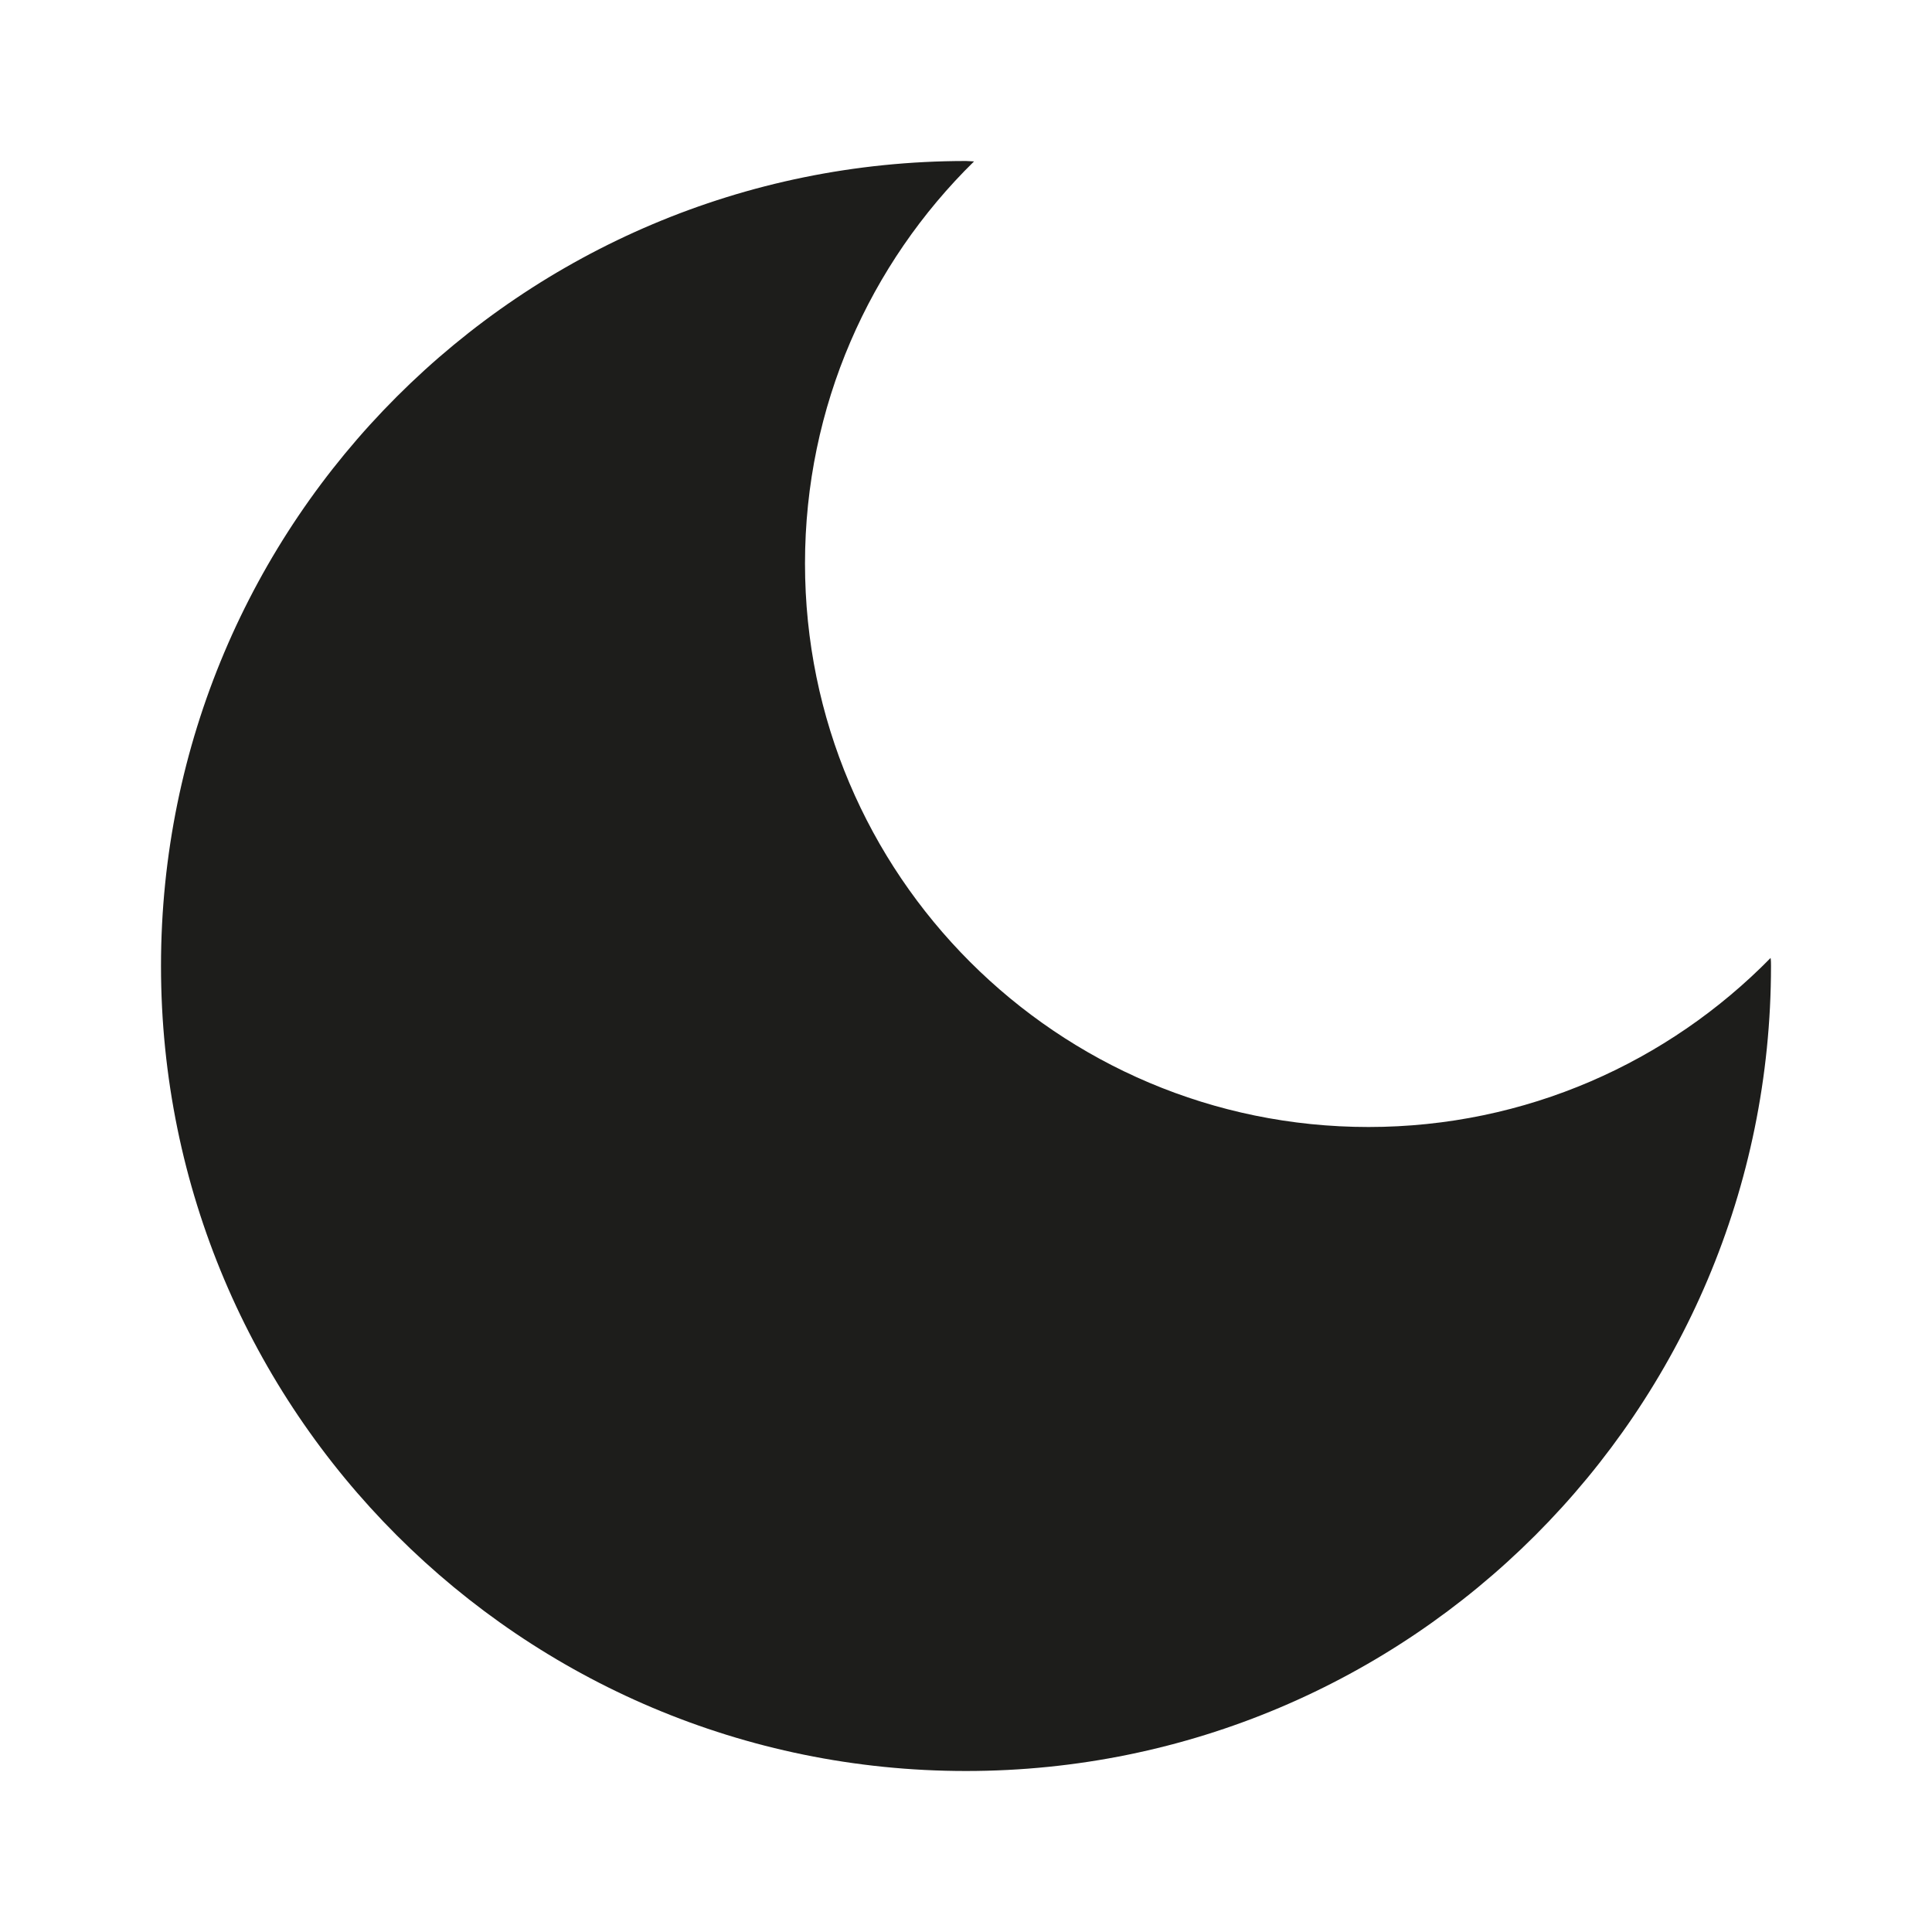
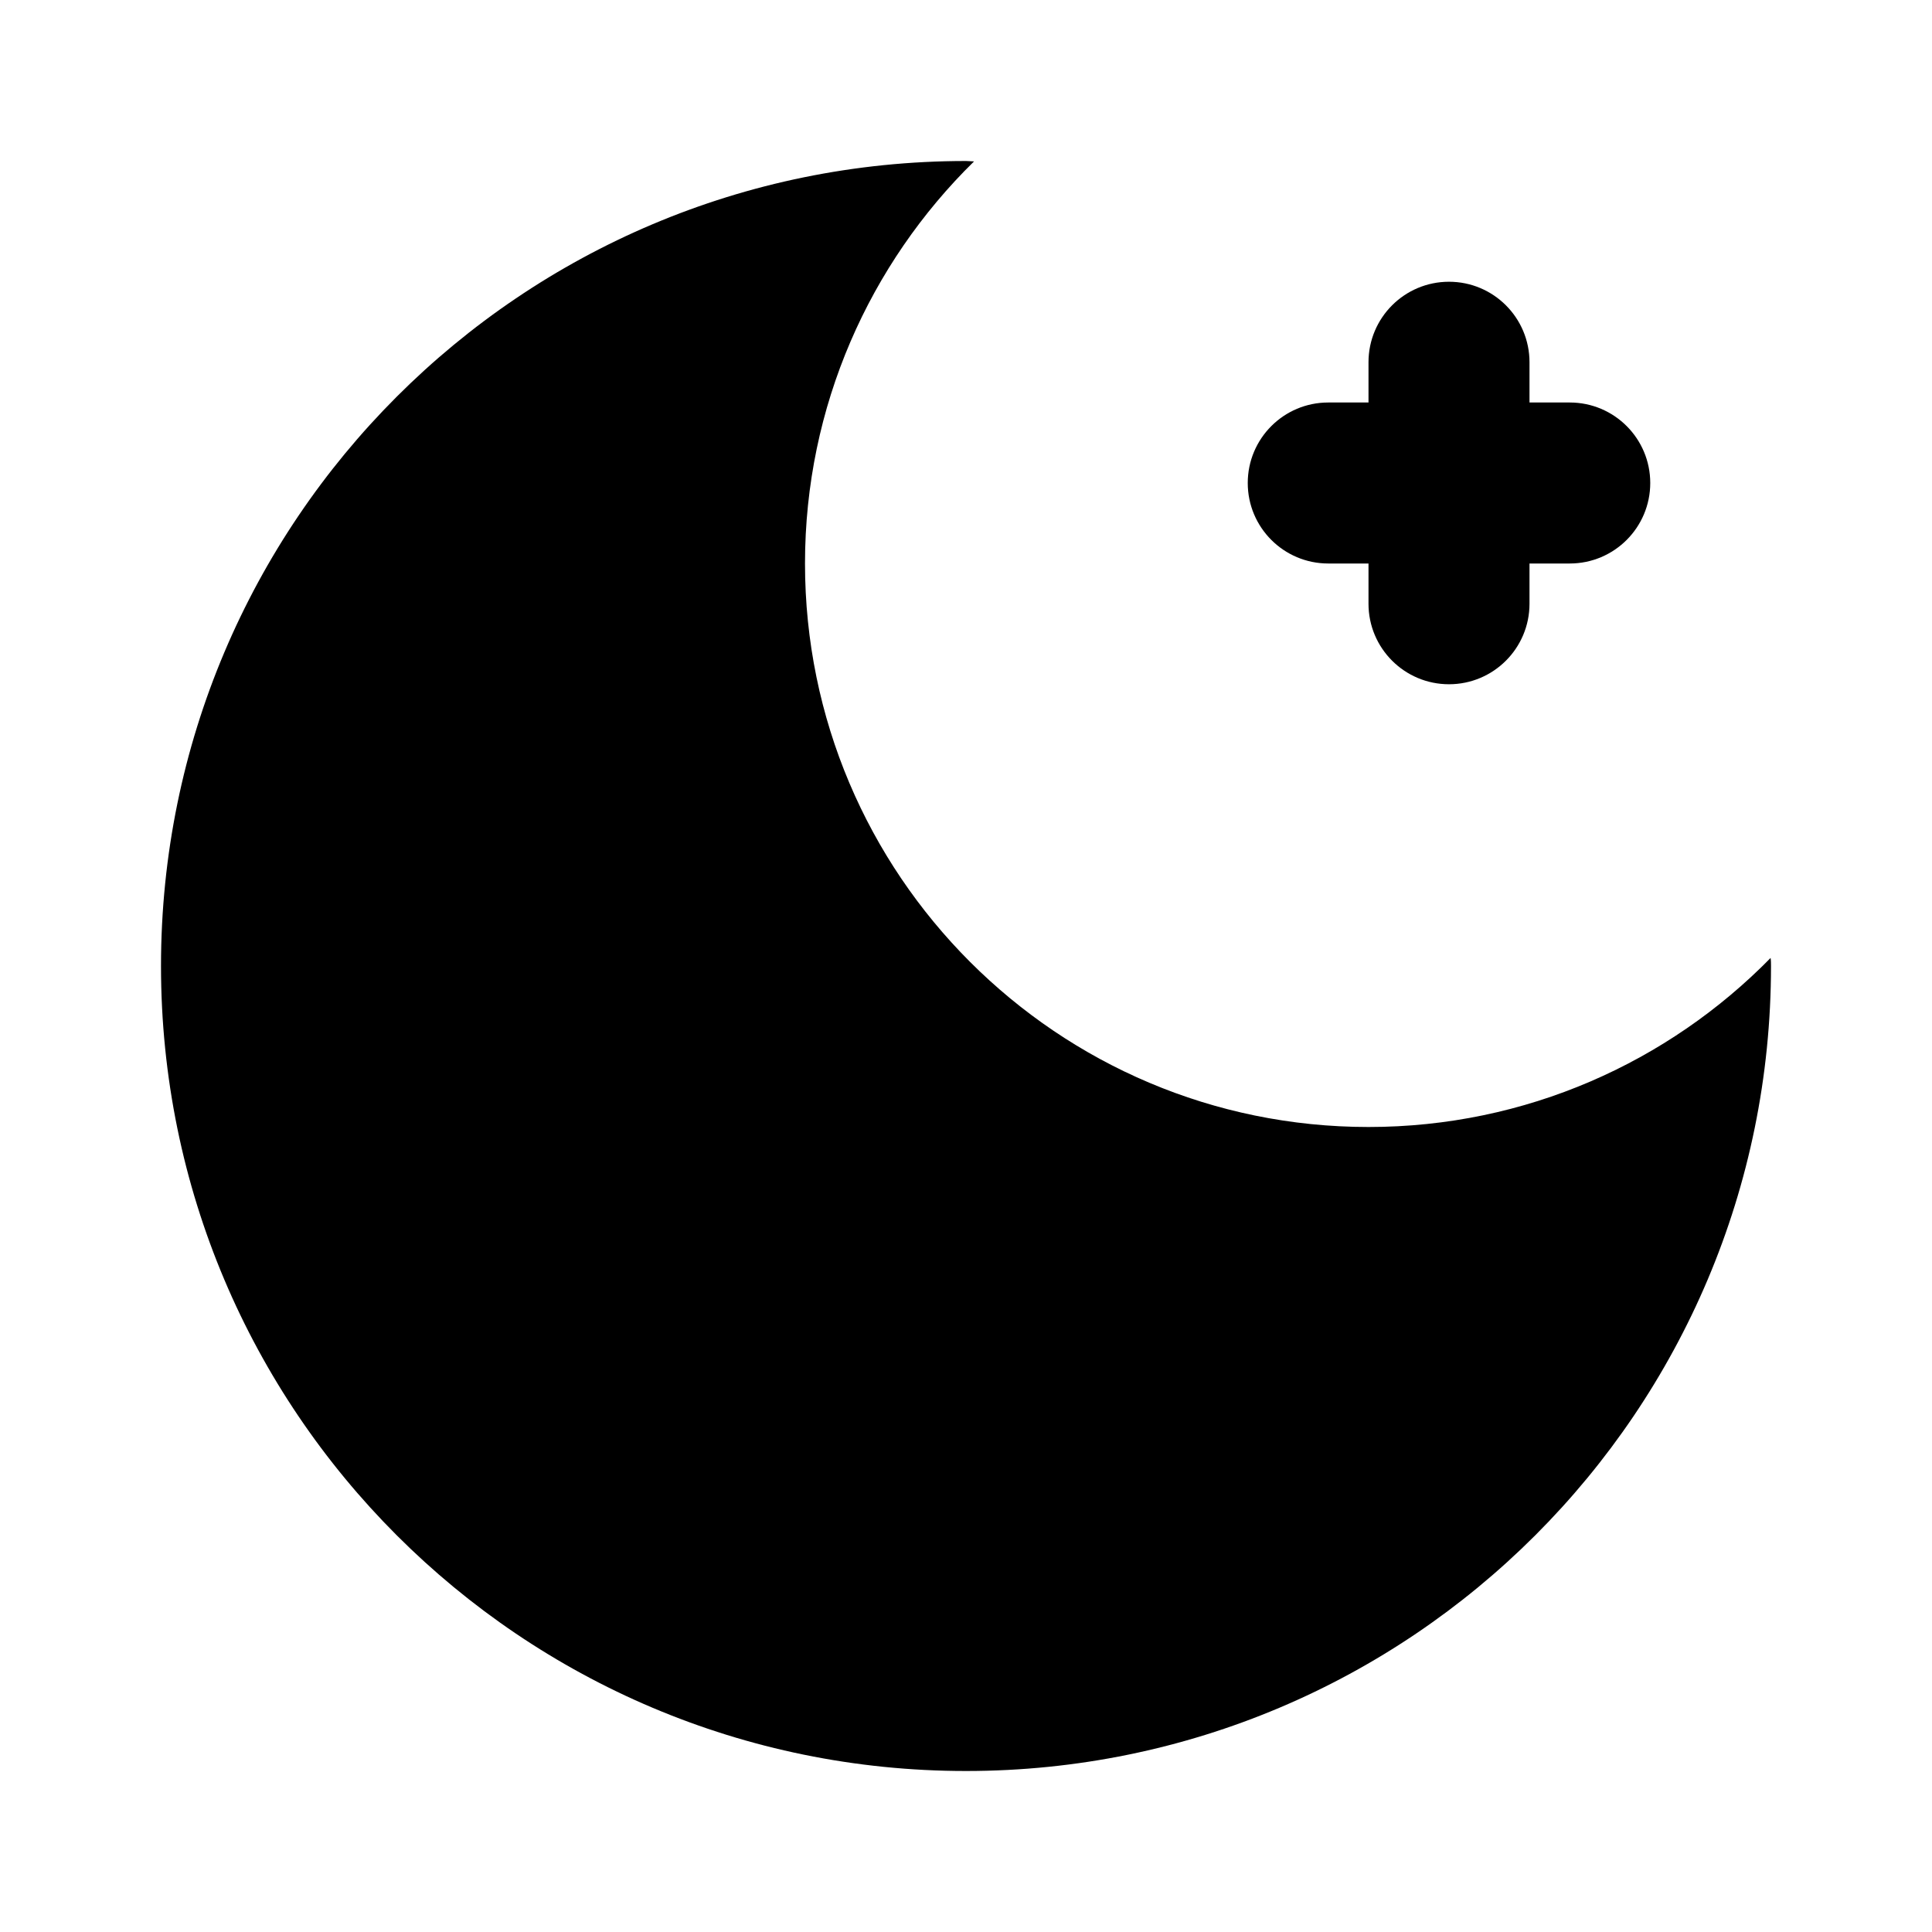
- <svg xmlns="http://www.w3.org/2000/svg" id="Layer_2" viewBox="0 0 48 48">
+ <svg xmlns="http://www.w3.org/2000/svg" id="_레이어_2" data-name="레이어 2" viewBox="0 0 48 48">
  <defs>
-     <style>.cls-1{fill:none;}.cls-1,.cls-2{stroke-width:0px;}.cls-2{fill:#1d1d1b;}</style>
+     <style>
+       .cls-1 {
+         fill: none;
+       }
+ 
+       .cls-1, .cls-2 {
+         stroke-width: 0px;
+       }
+     </style>
  </defs>
-   <g id="Layer_1-2">
-     <path class="cls-2" d="m34,28c-7.73,0-14-6.27-14-14,0-3.91,1.61-7.45,4.2-9.99-.07,0-.13-.01-.2-.01C12.95,4,4,12.95,4,24s8.95,20,20,20,20-8.95,20-20c0-.07,0-.13-.01-.2-2.54,2.59-6.08,4.2-9.99,4.2Z" />
-     <rect class="cls-1" width="48" height="48" />
+   <g id="Layer_2" data-name="Layer 2">
+     <g>
+       <rect class="cls-1" width="48" height="48" />
+       <path class="cls-2" d="m34,28c-7.73,0-14-6.27-14-14,0-3.91,1.61-7.45,4.2-9.99-.07,0-.13-.01-.2-.01C12.95,4,4,12.95,4,24s8.95,20,20,20,20-8.95,20-20c0-.07,0-.13-.01-.2-2.54,2.59-6.08,4.2-9.99,4.2Z" />
+       <rect class="cls-2" x="31" y="10" width="10" height="4" rx="2" ry="2" />
+       <rect class="cls-2" x="31" y="10" width="10" height="4" rx="2" ry="2" transform="translate(48 -24) rotate(90)" />
+     </g>
  </g>
</svg>
